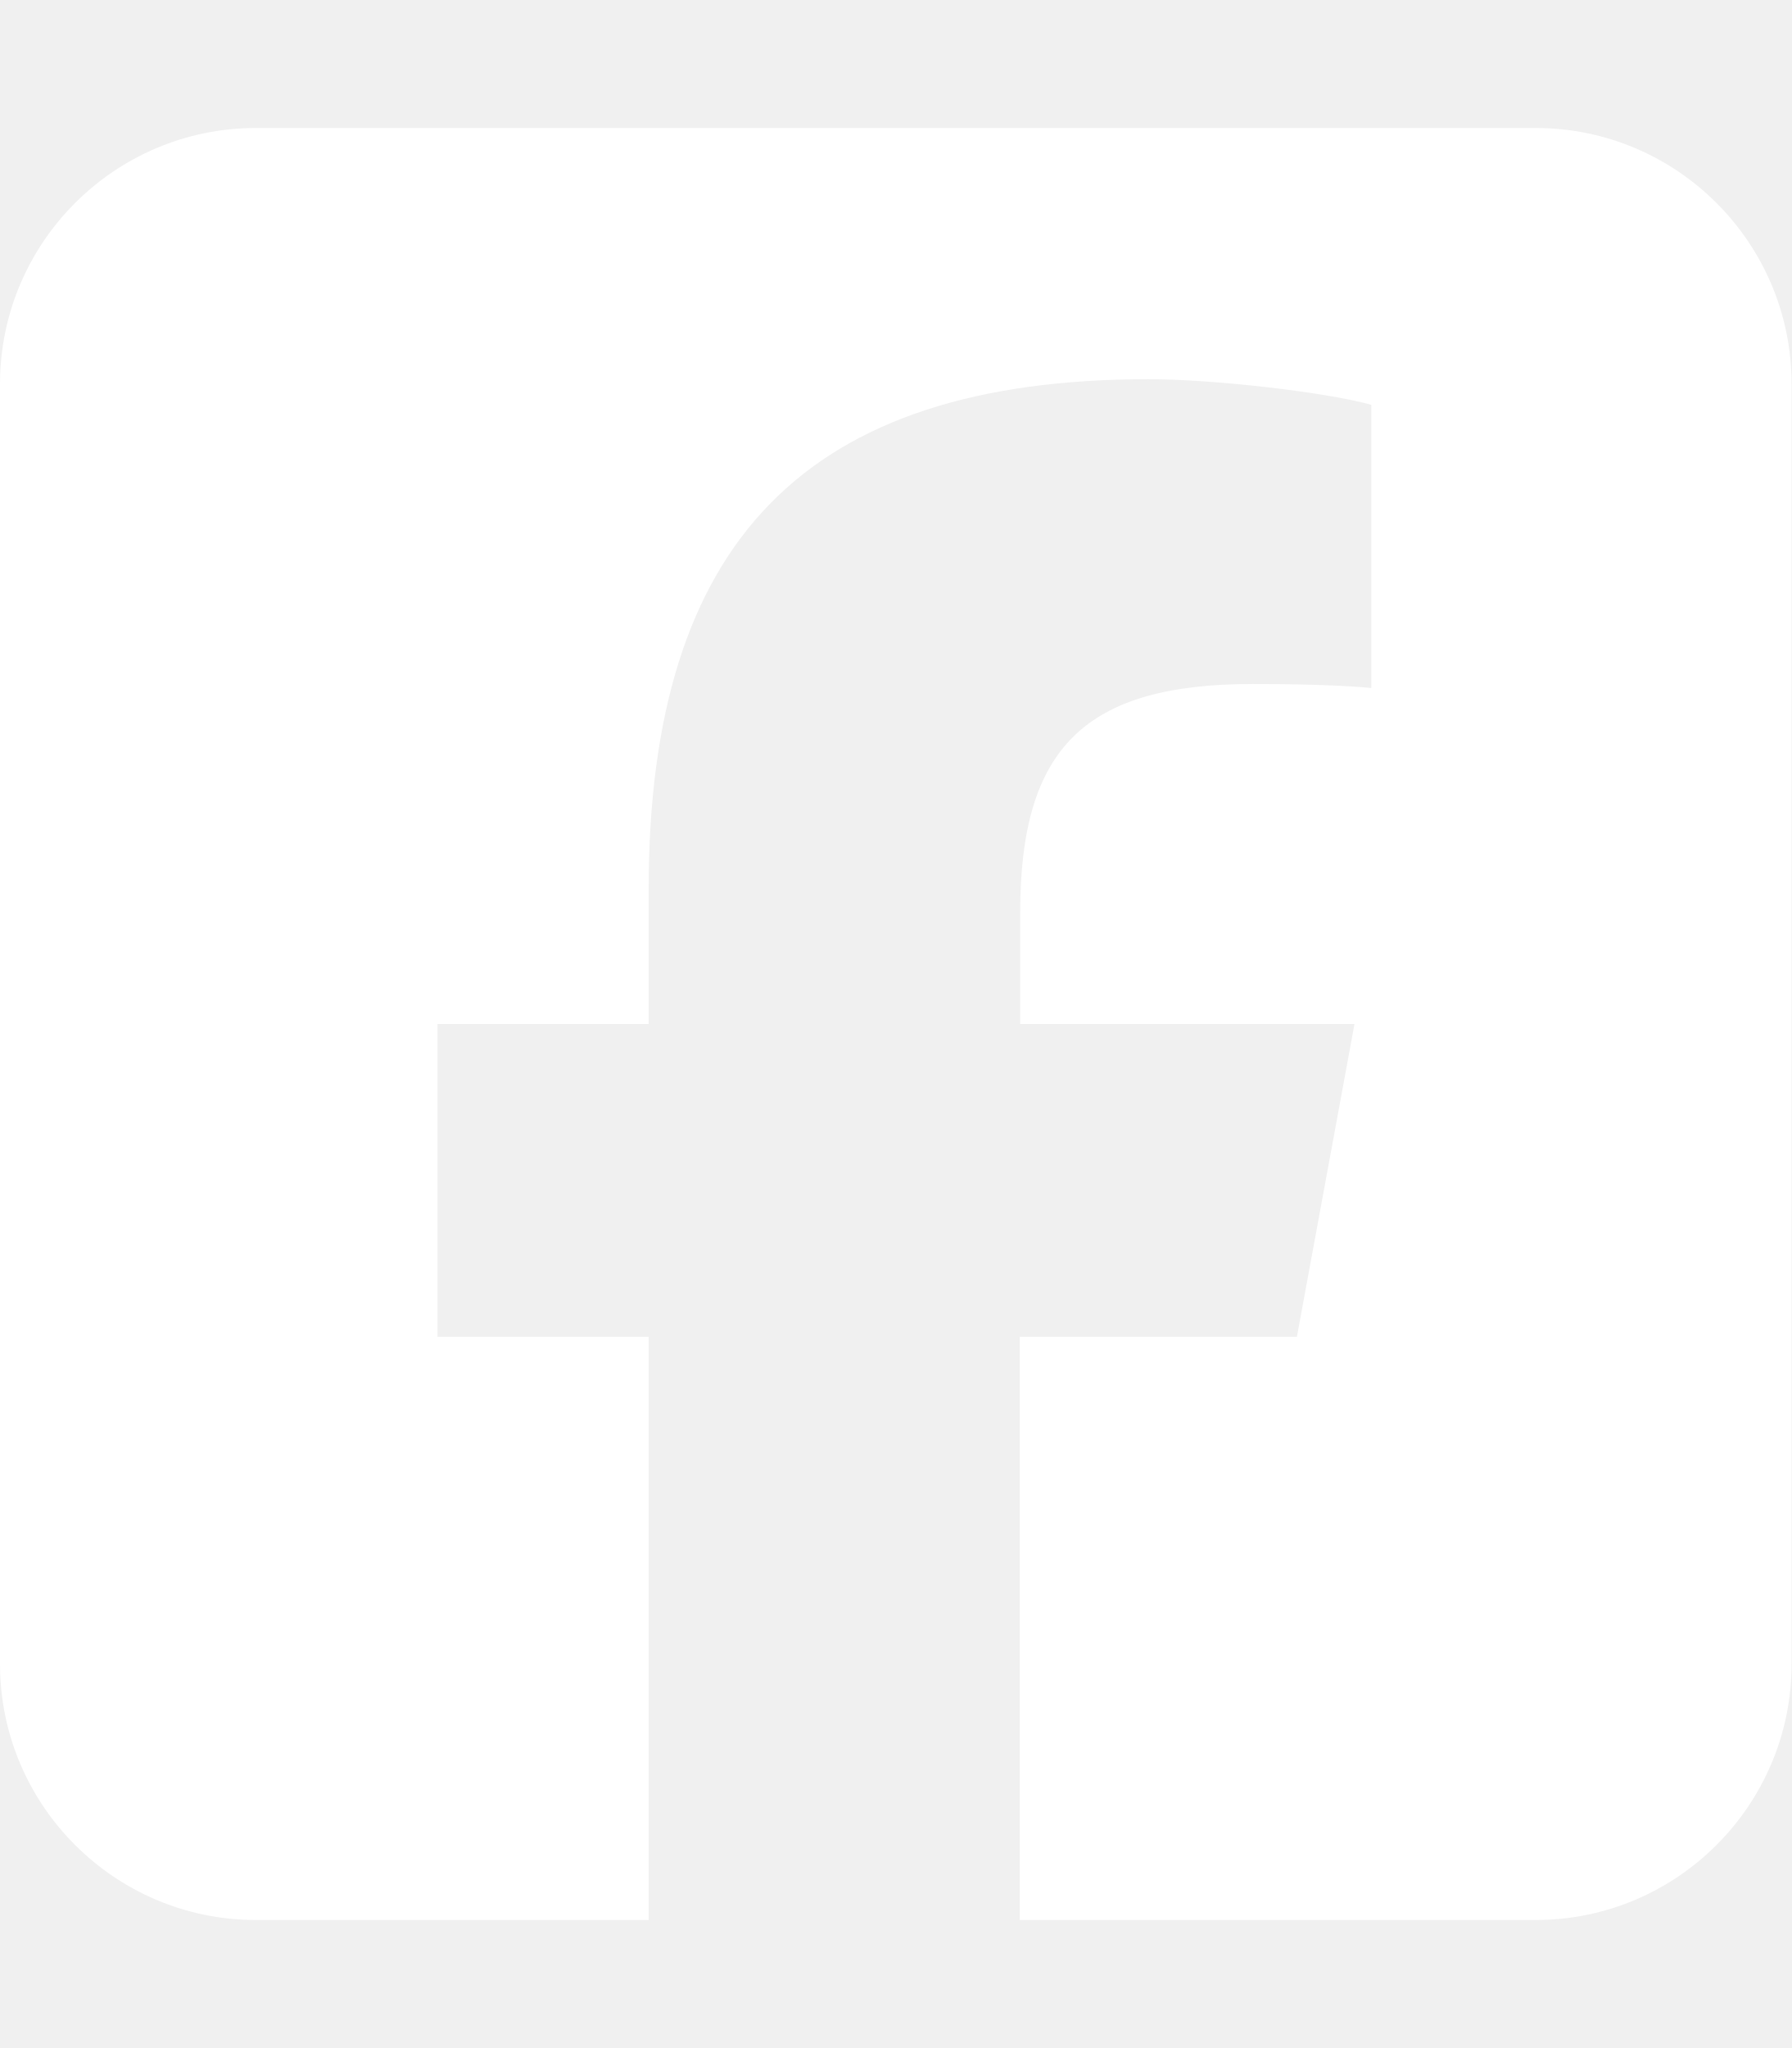
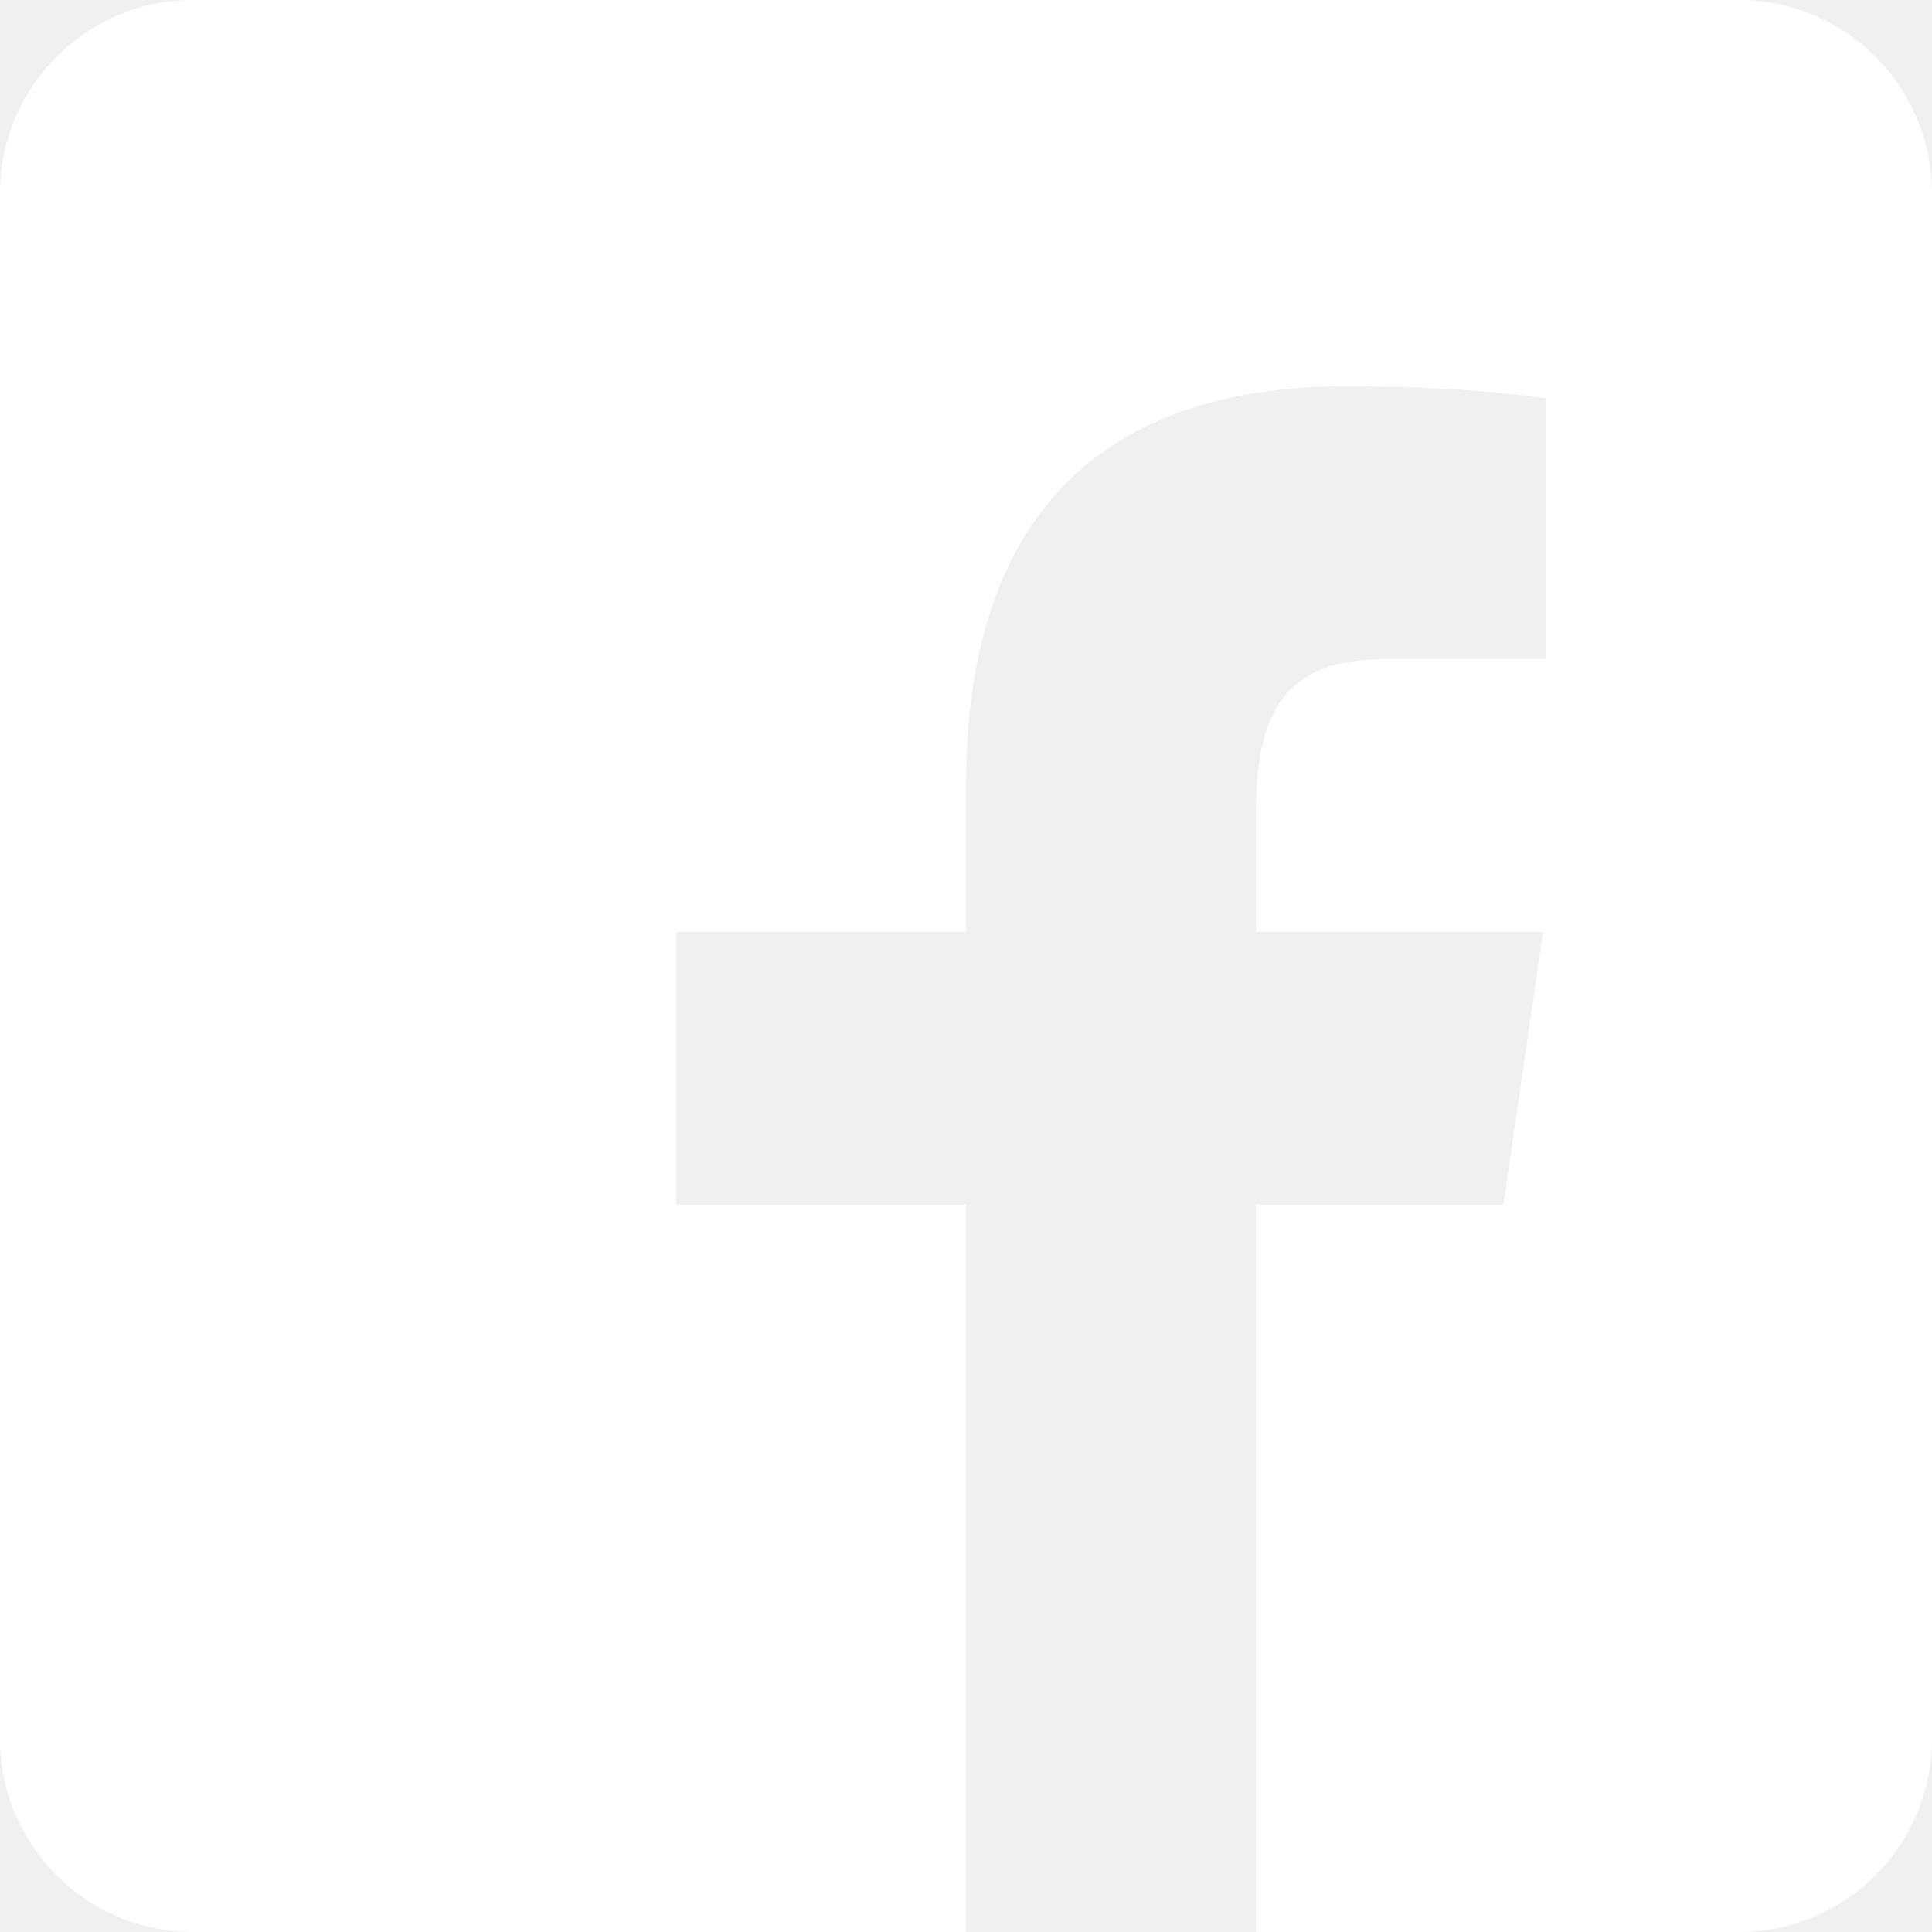
- <svg xmlns="http://www.w3.org/2000/svg" viewBox="0 0 448 512">
-   <path fill="#ffffff" d="M64 32C28.7 32 0 60.7 0 96V416c0 35.3 28.7 64 64 64h98.2V334.2H109.4V256h52.8V222.3c0-87.1 39.4-127.5 125-127.5c16.2 0 44.2 3.2 55.7 6.4V172c-6-.6-16.5-1-29.6-1c-42 0-58.2 15.9-58.2 57.2V256h83.6l-14.4 78.2H255V480H384c35.3 0 64-28.7 64-64V96c0-35.3-28.7-64-64-64H64z" />
+ <svg xmlns="http://www.w3.org/2000/svg" width="32" height="32" viewBox="0 0 32 32" fill="none">
+   <g id="Icon/Social network/Facebook">
+     <path id="Facebook" fill-rule="evenodd" clip-rule="evenodd" d="M28.8 0H3.2C1.433 0 0 1.433 0 3.2V28.8C0 30.567 1.433 32 3.2 32H16V19.953H11.2V15.435H16V13.009C16 8.416 18.384 6.4 22.28 6.4C24.109 6.4 25.094 6.53 25.572 6.594L25.6 6.597V10.918H22.942C21.288 10.918 20.8 11.773 20.8 13.505V15.435H25.558L24.901 19.953H20.8V32H28.8C30.567 32 32 30.567 32 28.8V3.2C32 1.433 30.567 0 28.8 0Z" fill="white" />
+   </g>
</svg>
